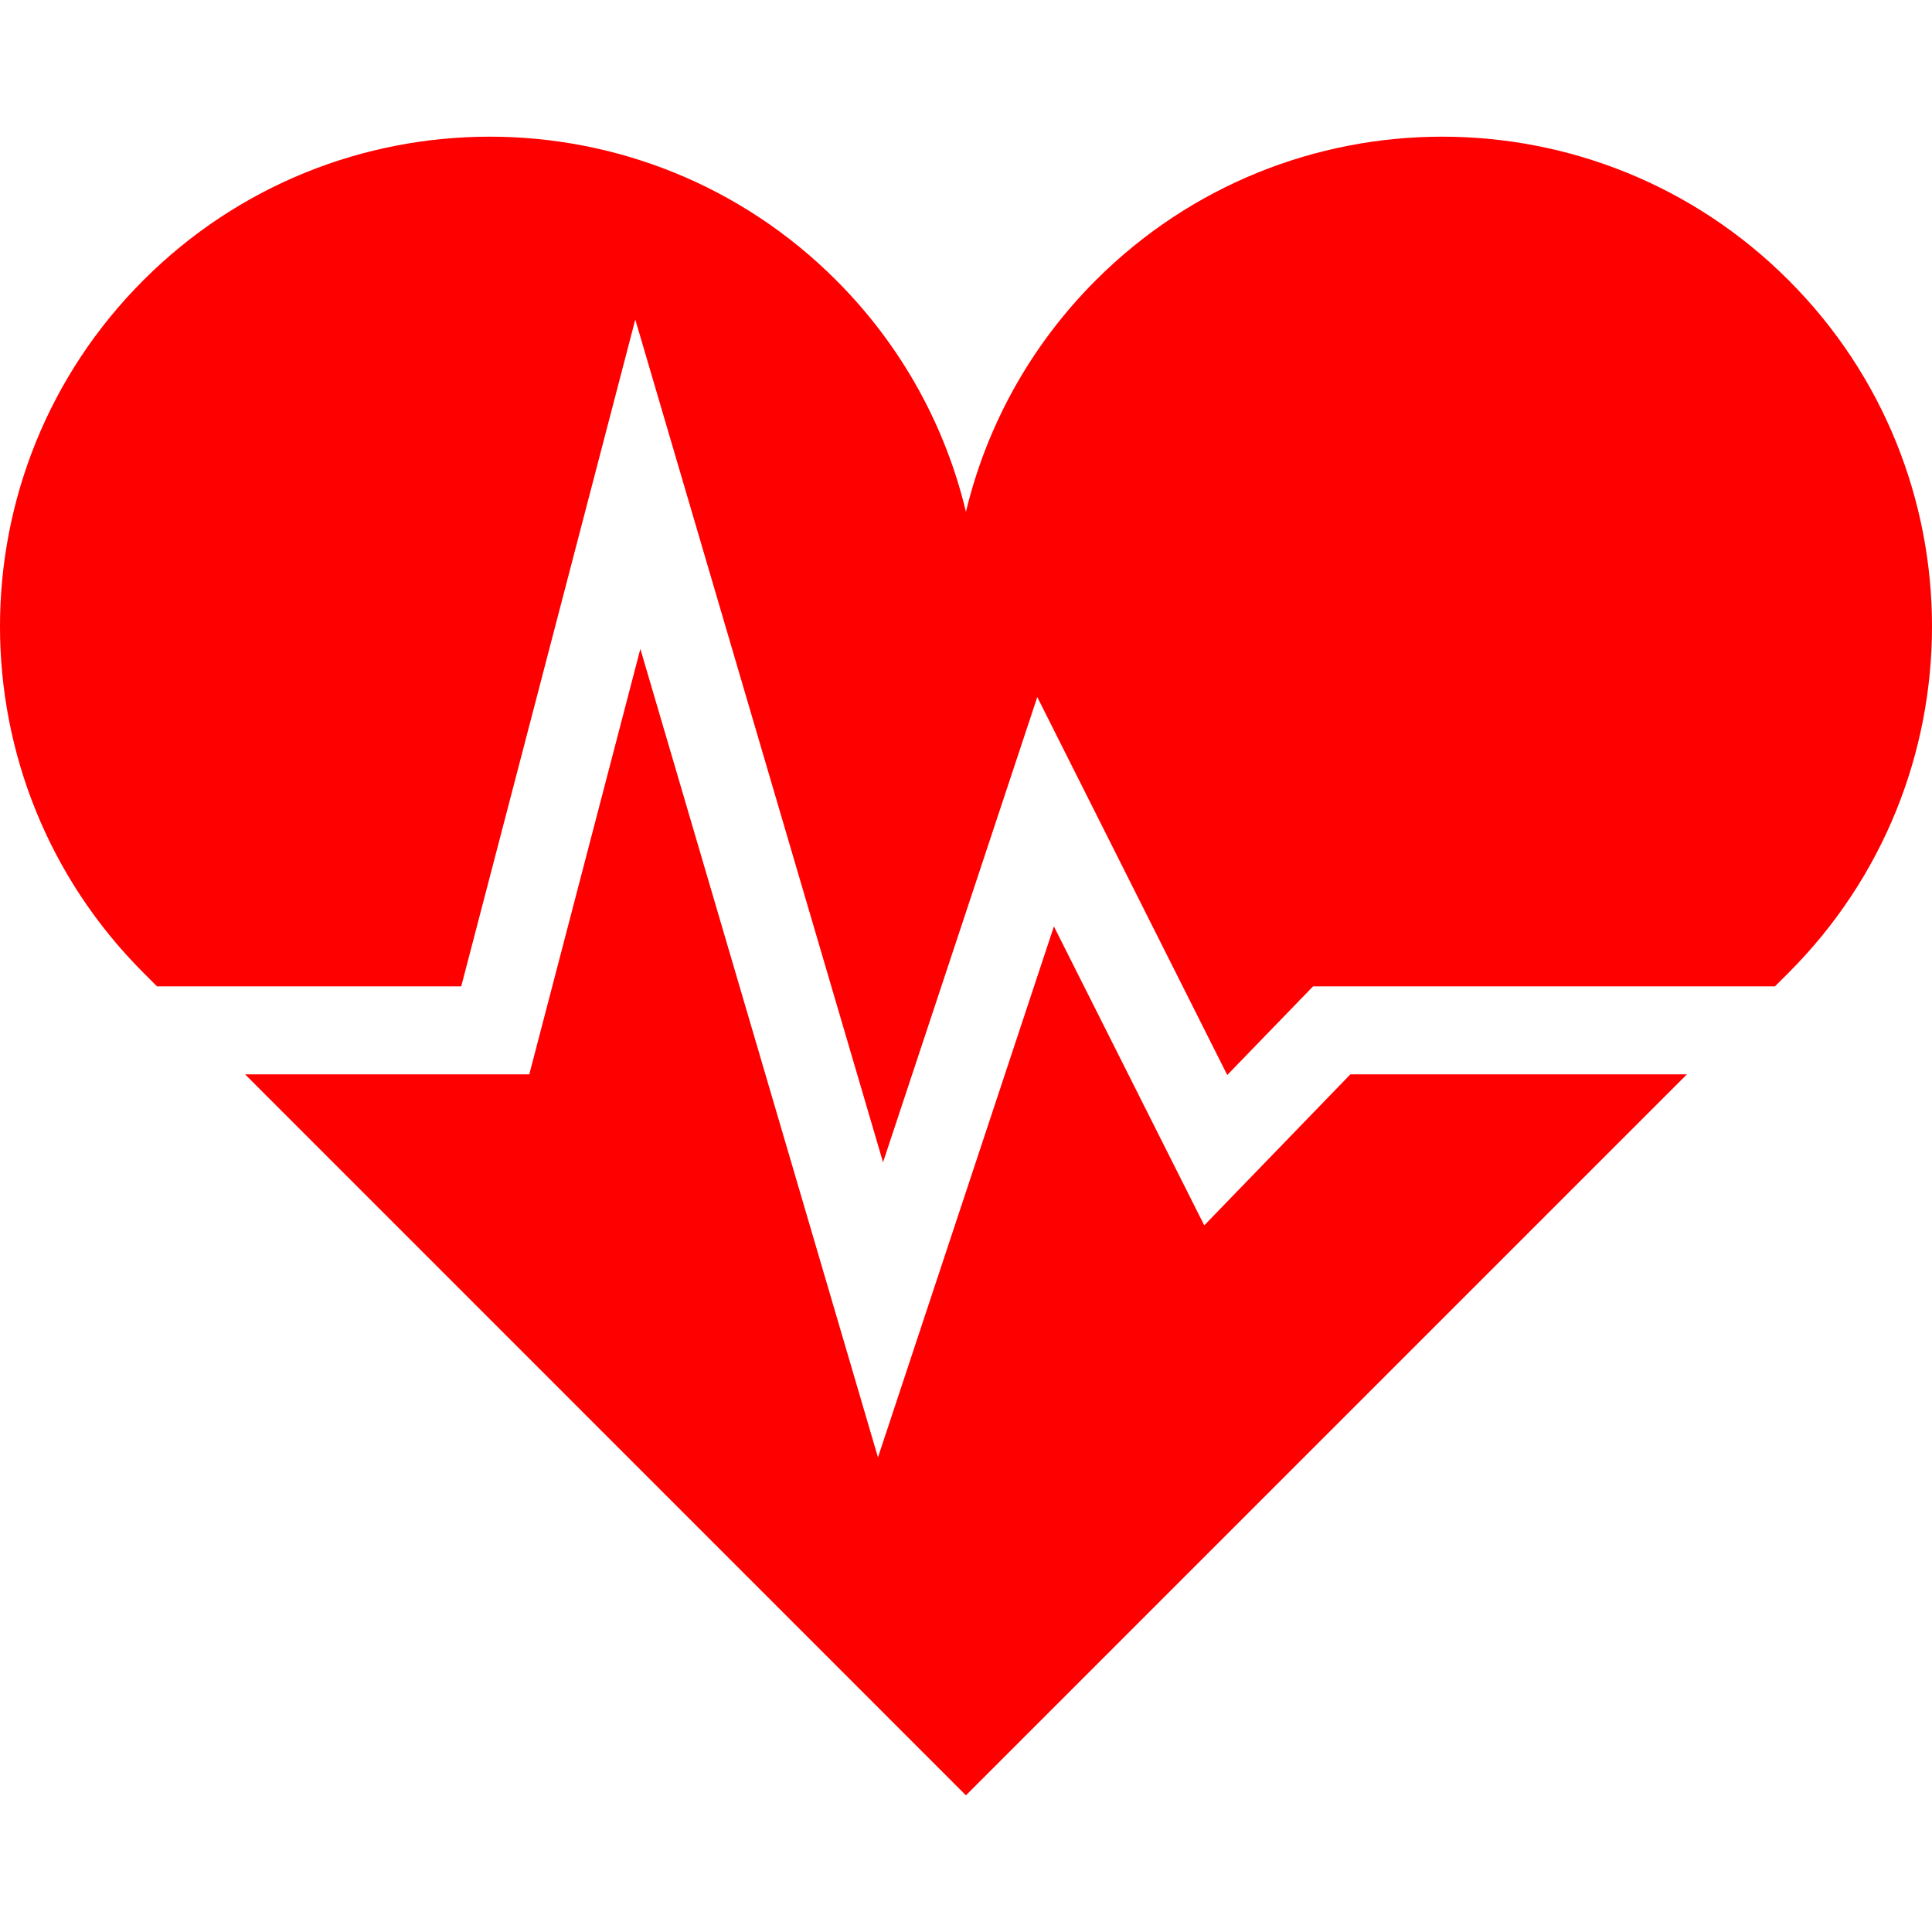
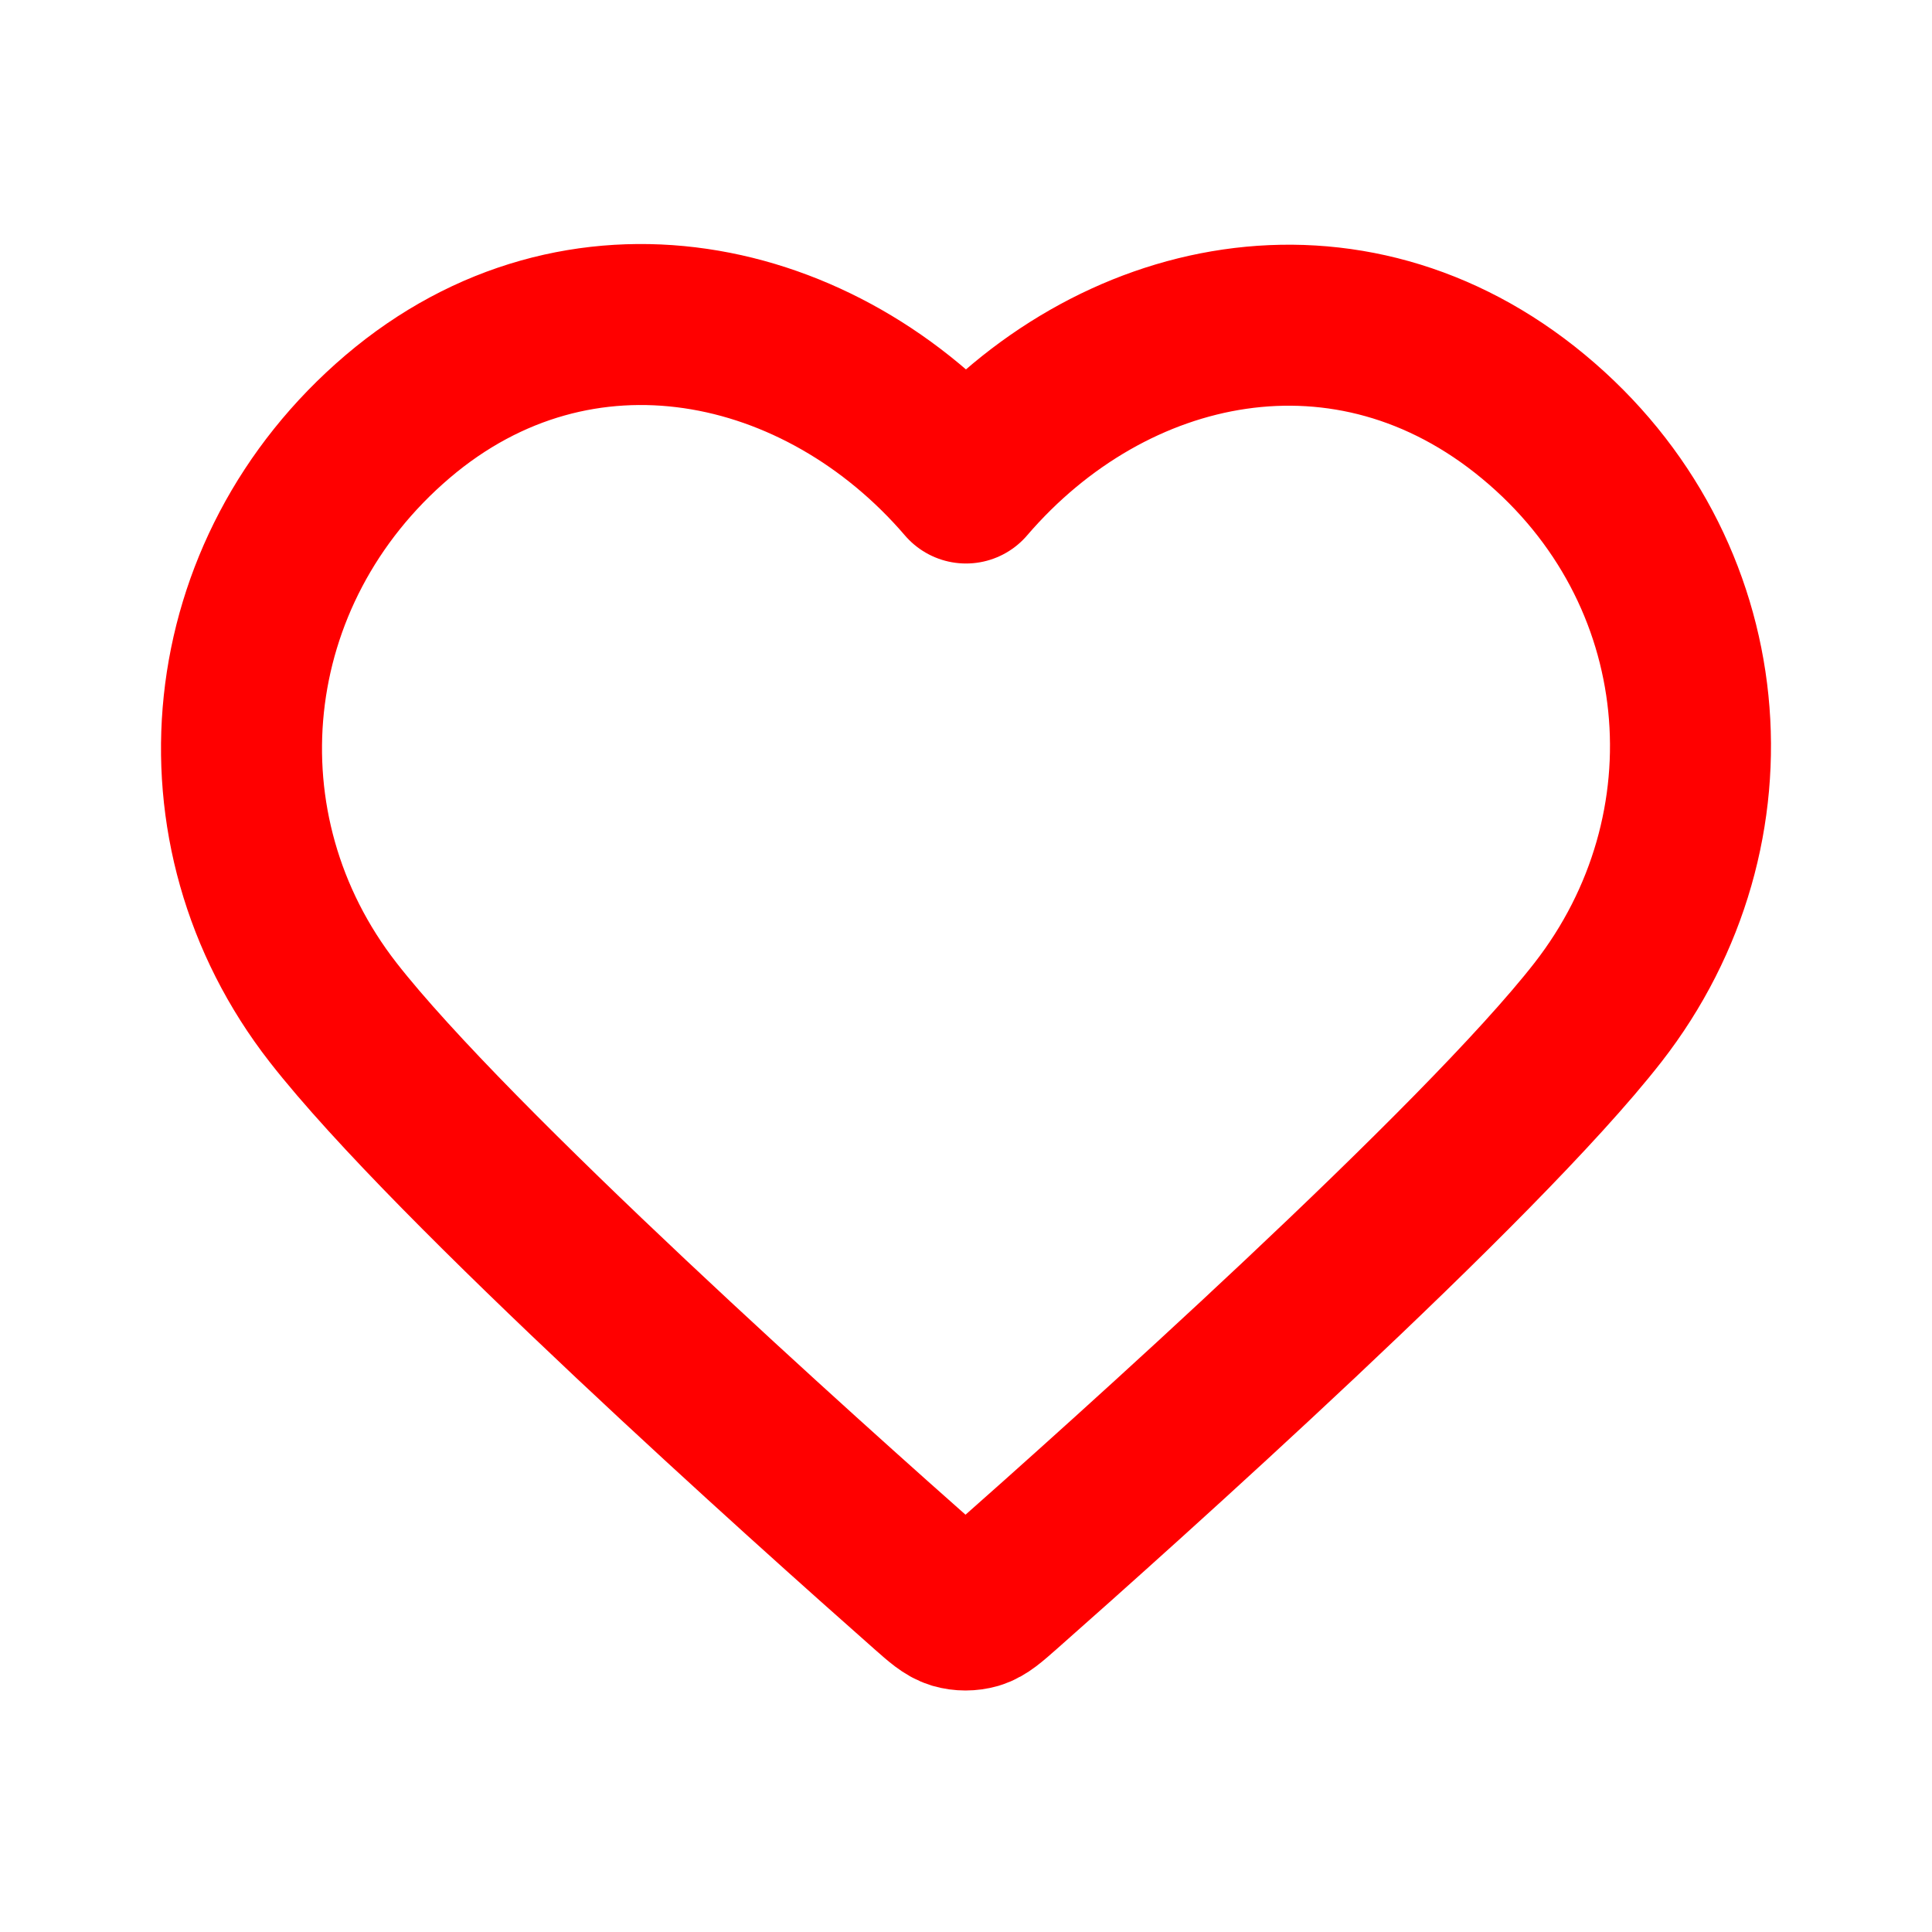
- <svg xmlns="http://www.w3.org/2000/svg" version="1.1" id="_x32_" width="64px" height="64px" viewBox="0 0 512 512" xml:space="preserve" fill="#000000">
+ <svg xmlns="http://www.w3.org/2000/svg" width="64px" height="64px" viewBox="0 0 24 24" fill="none">
  <g id="SVGRepo_bgCarrier" stroke-width="0" />
  <g id="SVGRepo_tracerCarrier" stroke-linecap="round" stroke-linejoin="round" />
  <g id="SVGRepo_iconCarrier">
-     <style type="text/css">  .st0{fill:#ff0000;}  </style>
-     <g>
-       <polygon class="st0" points="319.141,324.732 279.297,245.514 232.672,386.217 169.703,171.967 140.266,284.717 64.953,284.717 255.984,475.779 447.047,284.717 357.859,284.717 " />
-       <path class="st0" d="M473.984,74.248c-50.688-50.703-132.875-50.703-183.563,0c-17.563,17.563-29.031,38.891-34.438,61.391 c-5.375-22.5-16.844-43.828-34.406-61.391c-50.688-50.703-132.875-50.703-183.563,0c-50.688,50.672-50.688,132.875,0,183.547 l3.594,3.594h80.625l46.125-176.703l65.656,223.328l40.875-123.281l50.344,100.156l22.75-23.5h122.406l3.594-3.594 C524.672,207.123,524.672,124.92,473.984,74.248z" />
-     </g>
+     <path fill-rule="evenodd" clip-rule="evenodd" d="M12 6C10.201 3.903 7.194 3.255 4.939 5.175C2.685 7.096 2.367 10.306 4.138 12.577C5.61 14.465 10.065 18.448 11.525 19.737C11.688 19.881 11.77 19.953 11.865 19.982C11.948 20.006 12.039 20.006 12.123 19.982C12.218 19.953 12.299 19.881 12.463 19.737C13.923 18.448 18.378 14.465 19.85 12.577C21.62 10.306 21.342 7.075 19.048 5.175C16.755 3.275 13.799 3.903 12 6Z" stroke="#ff0000" stroke-width="2" stroke-linecap="round" stroke-linejoin="round" />
  </g>
</svg>
